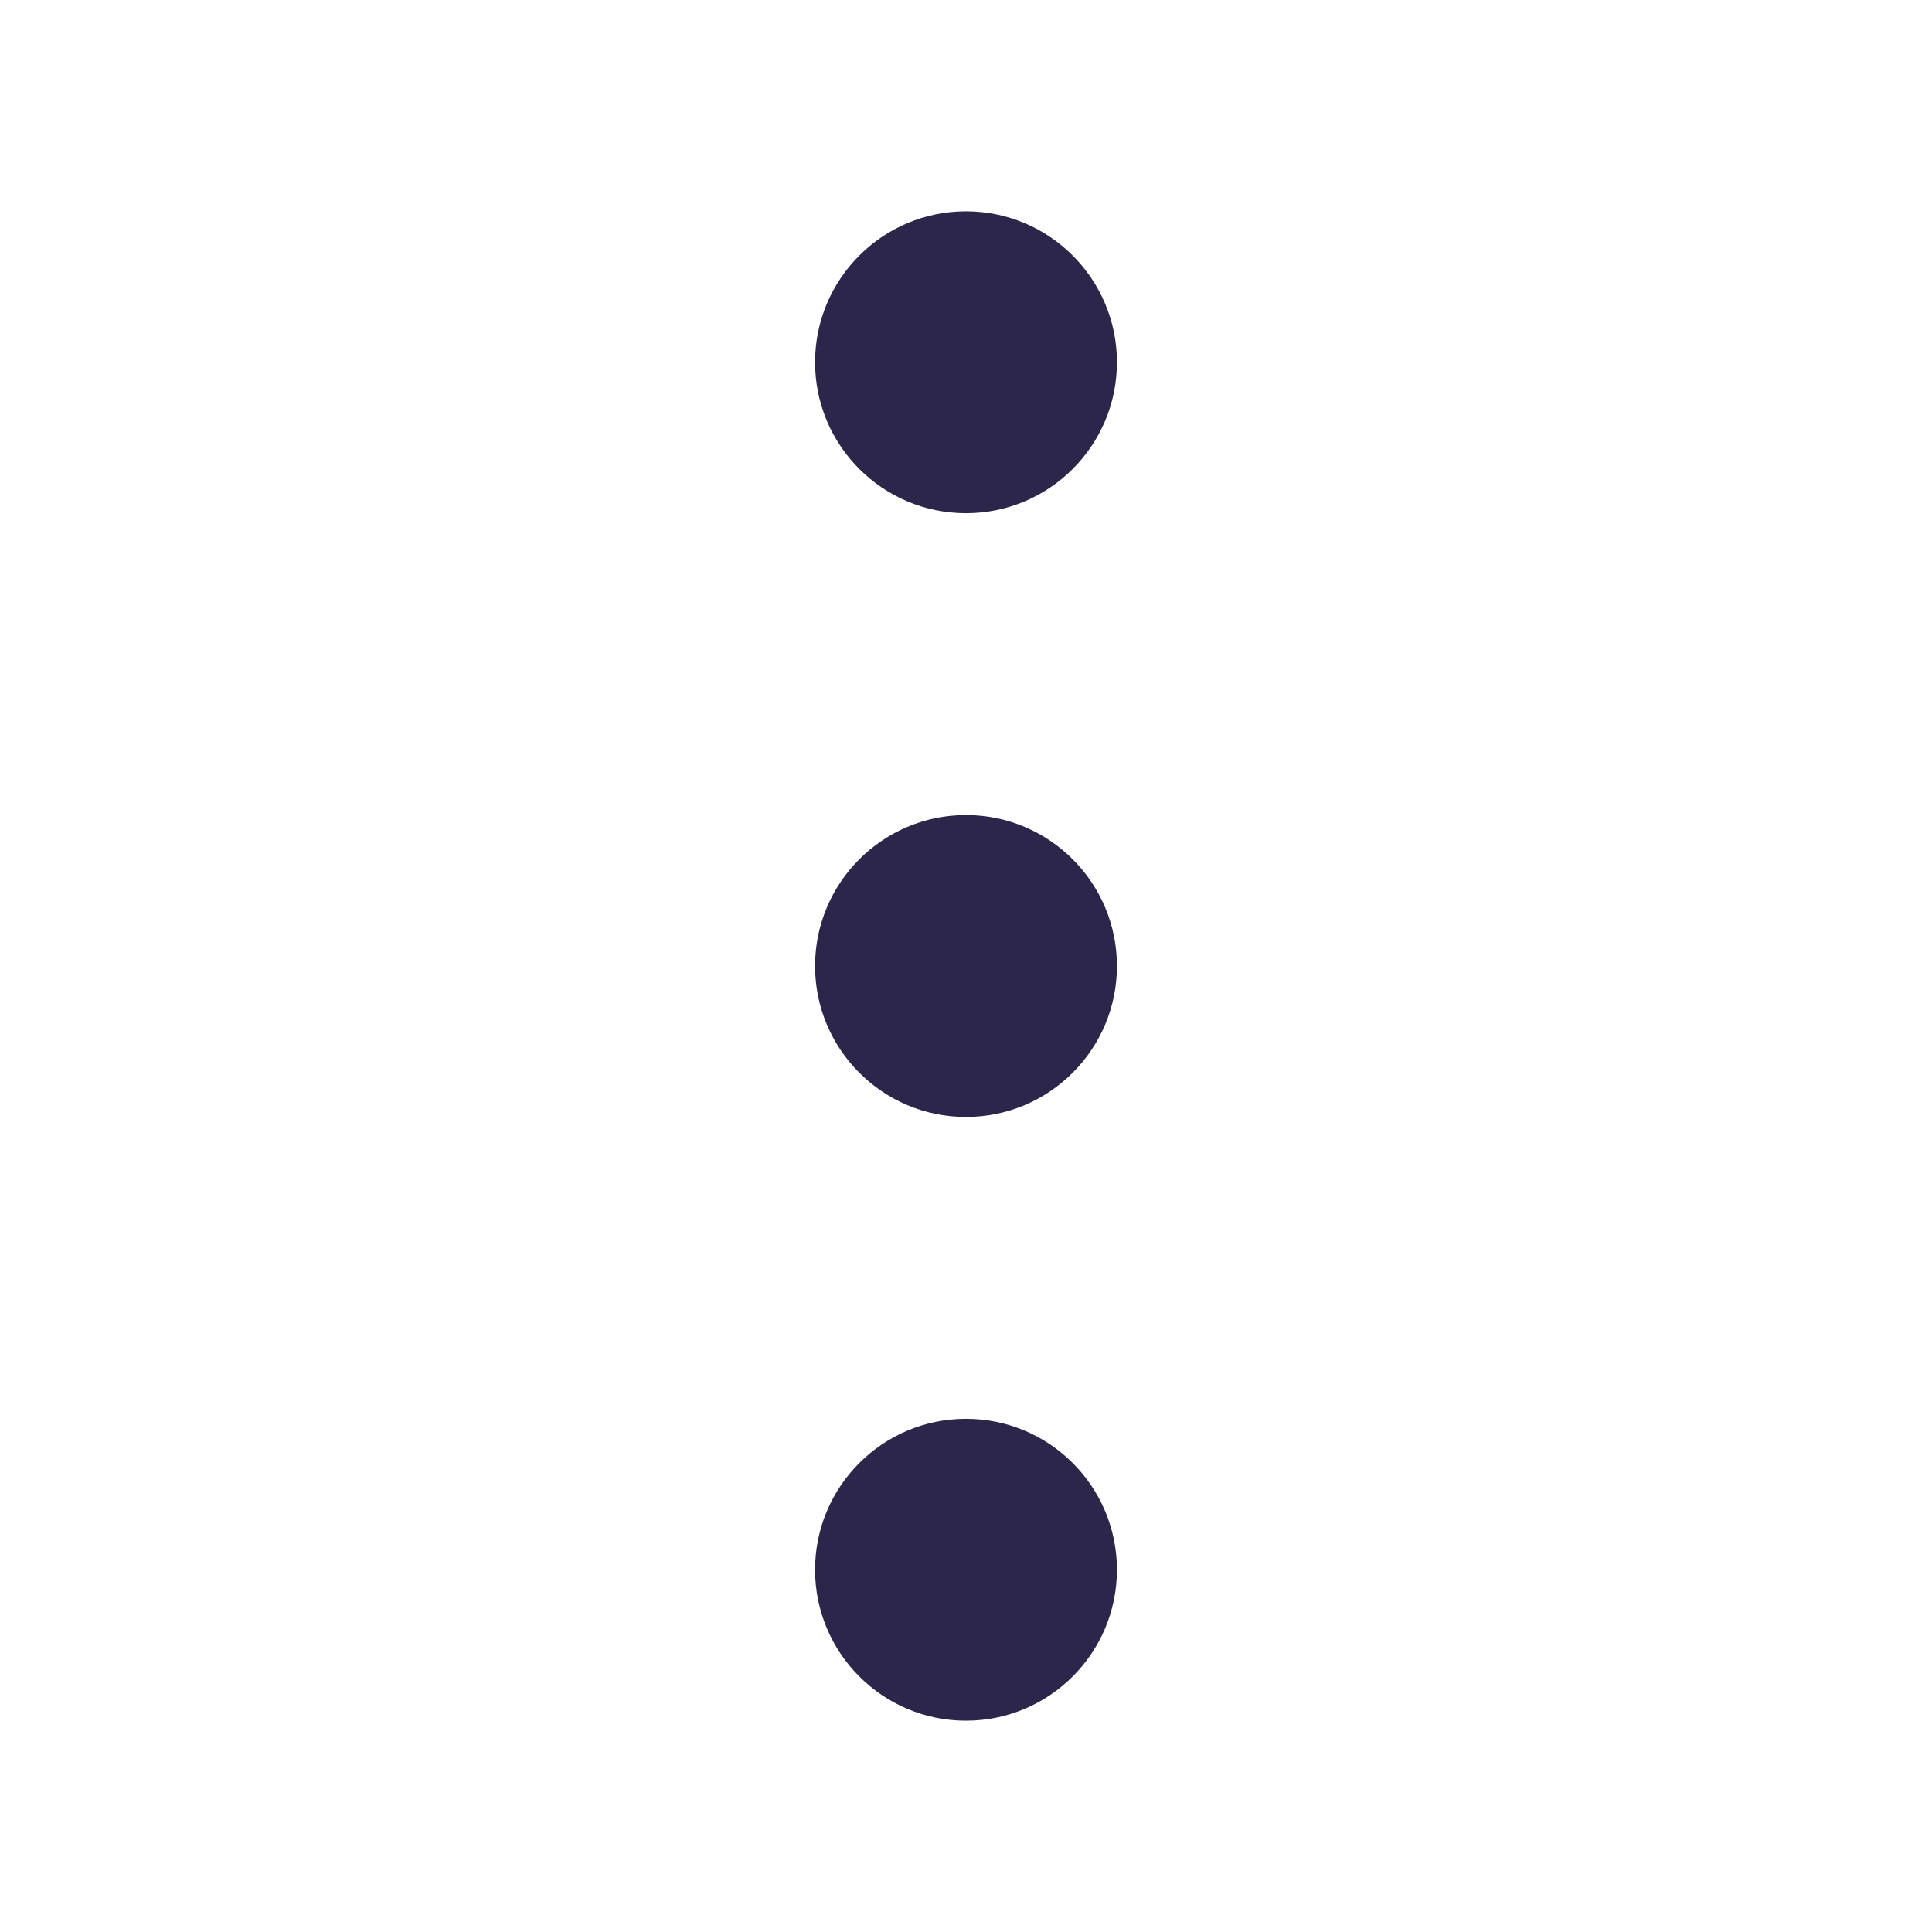
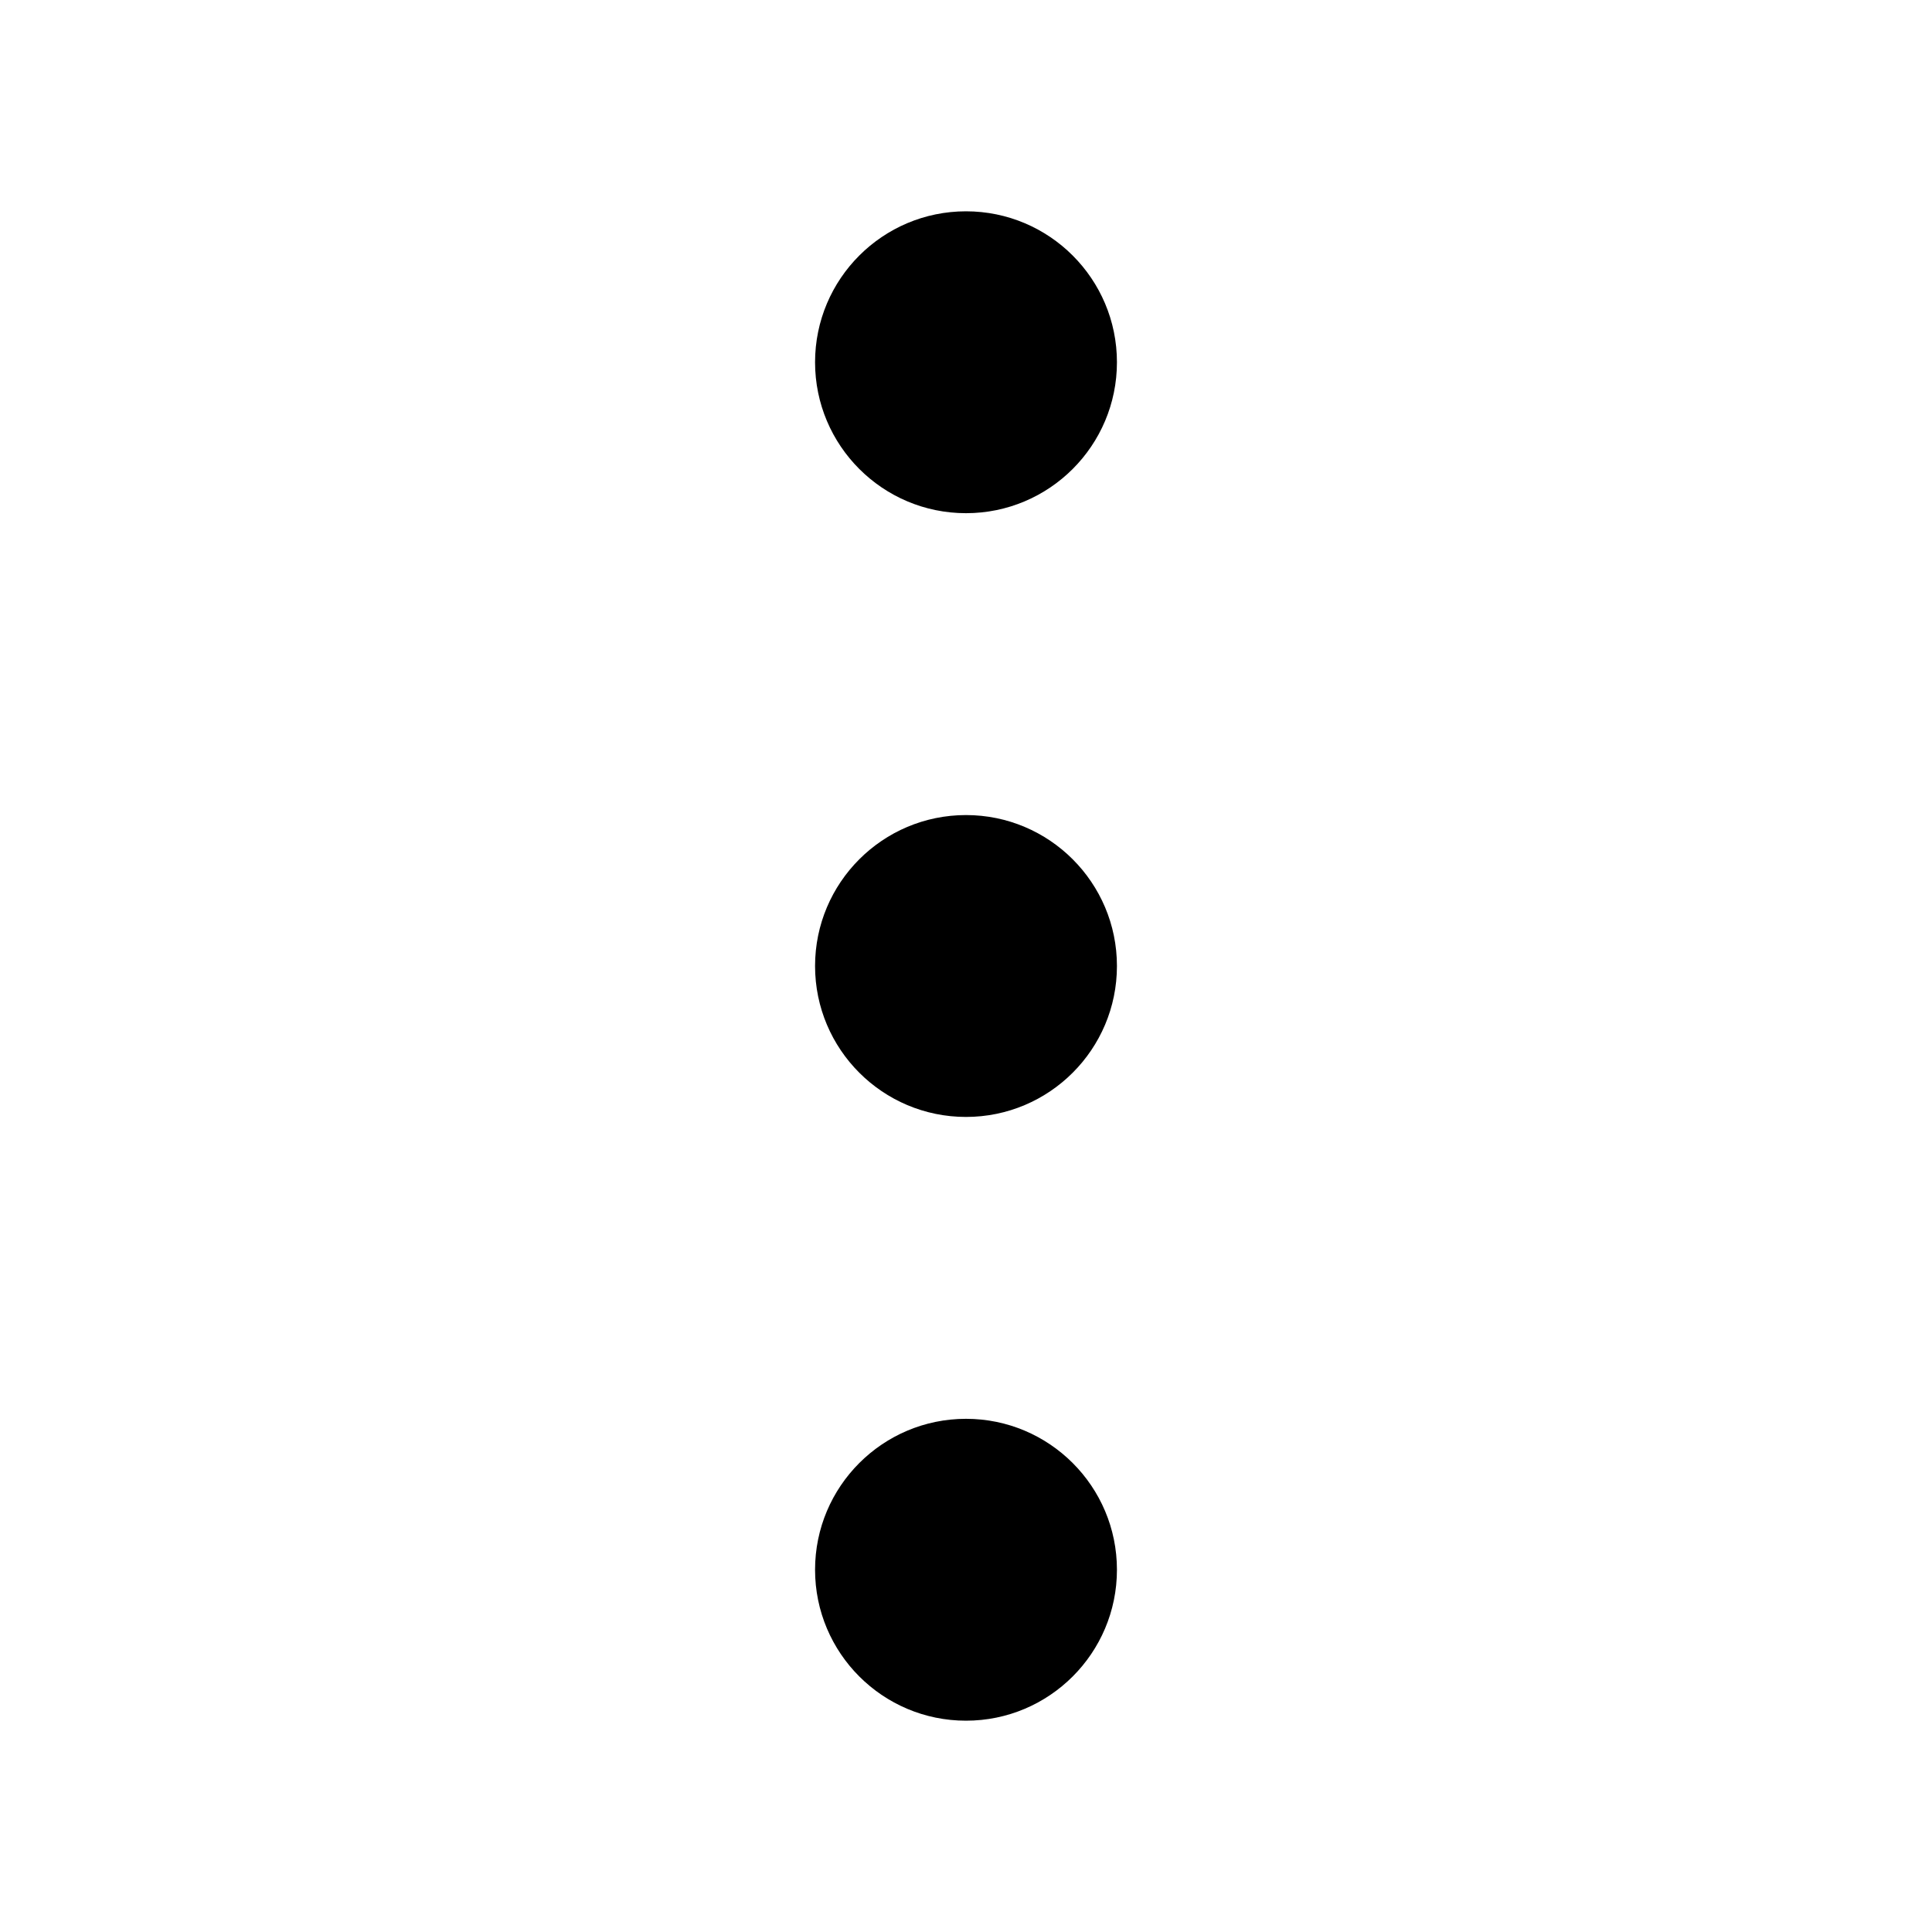
<svg xmlns="http://www.w3.org/2000/svg" width="16" height="16" viewBox="0 0 16 16" fill="none">
-   <path d="M9.25 8C9.25 8.69 8.69 9.25 8 9.25C7.31 9.25 6.75 8.69 6.75 8C6.75 7.31 7.31 6.75 8 6.75C8.69 6.75 9.25 7.31 9.25 8Z" fill="#2D264B" />
-   <path d="M9.25 3C9.25 3.69 8.69 4.25 8 4.25C7.31 4.25 6.75 3.69 6.75 3C6.75 2.31 7.31 1.75 8 1.75C8.69 1.75 9.25 2.31 9.25 3Z" fill="#2D264B" />
-   <path d="M9.25 13C9.25 13.69 8.69 14.25 8 14.25C7.31 14.25 6.75 13.69 6.75 13C6.75 12.31 7.31 11.75 8 11.75C8.69 11.75 9.25 12.31 9.25 13Z" fill="#2D264B" />
+   <path d="M9.25 8C9.25 8.69 8.69 9.25 8 9.25C7.31 9.25 6.75 8.69 6.75 8C6.75 7.31 7.31 6.75 8 6.75C8.69 6.75 9.25 7.31 9.25 8Z" fill="black" />
+   <path d="M9.25 3C9.25 3.69 8.69 4.25 8 4.25C7.31 4.25 6.75 3.69 6.75 3C6.75 2.31 7.31 1.75 8 1.75C8.69 1.75 9.25 2.31 9.25 3Z" fill="black" />
+   <path d="M9.25 13C9.25 13.69 8.69 14.25 8 14.25C7.31 14.25 6.75 13.69 6.75 13C6.75 12.31 7.31 11.75 8 11.75C8.69 11.75 9.25 12.31 9.25 13Z" fill="black" />
</svg>
